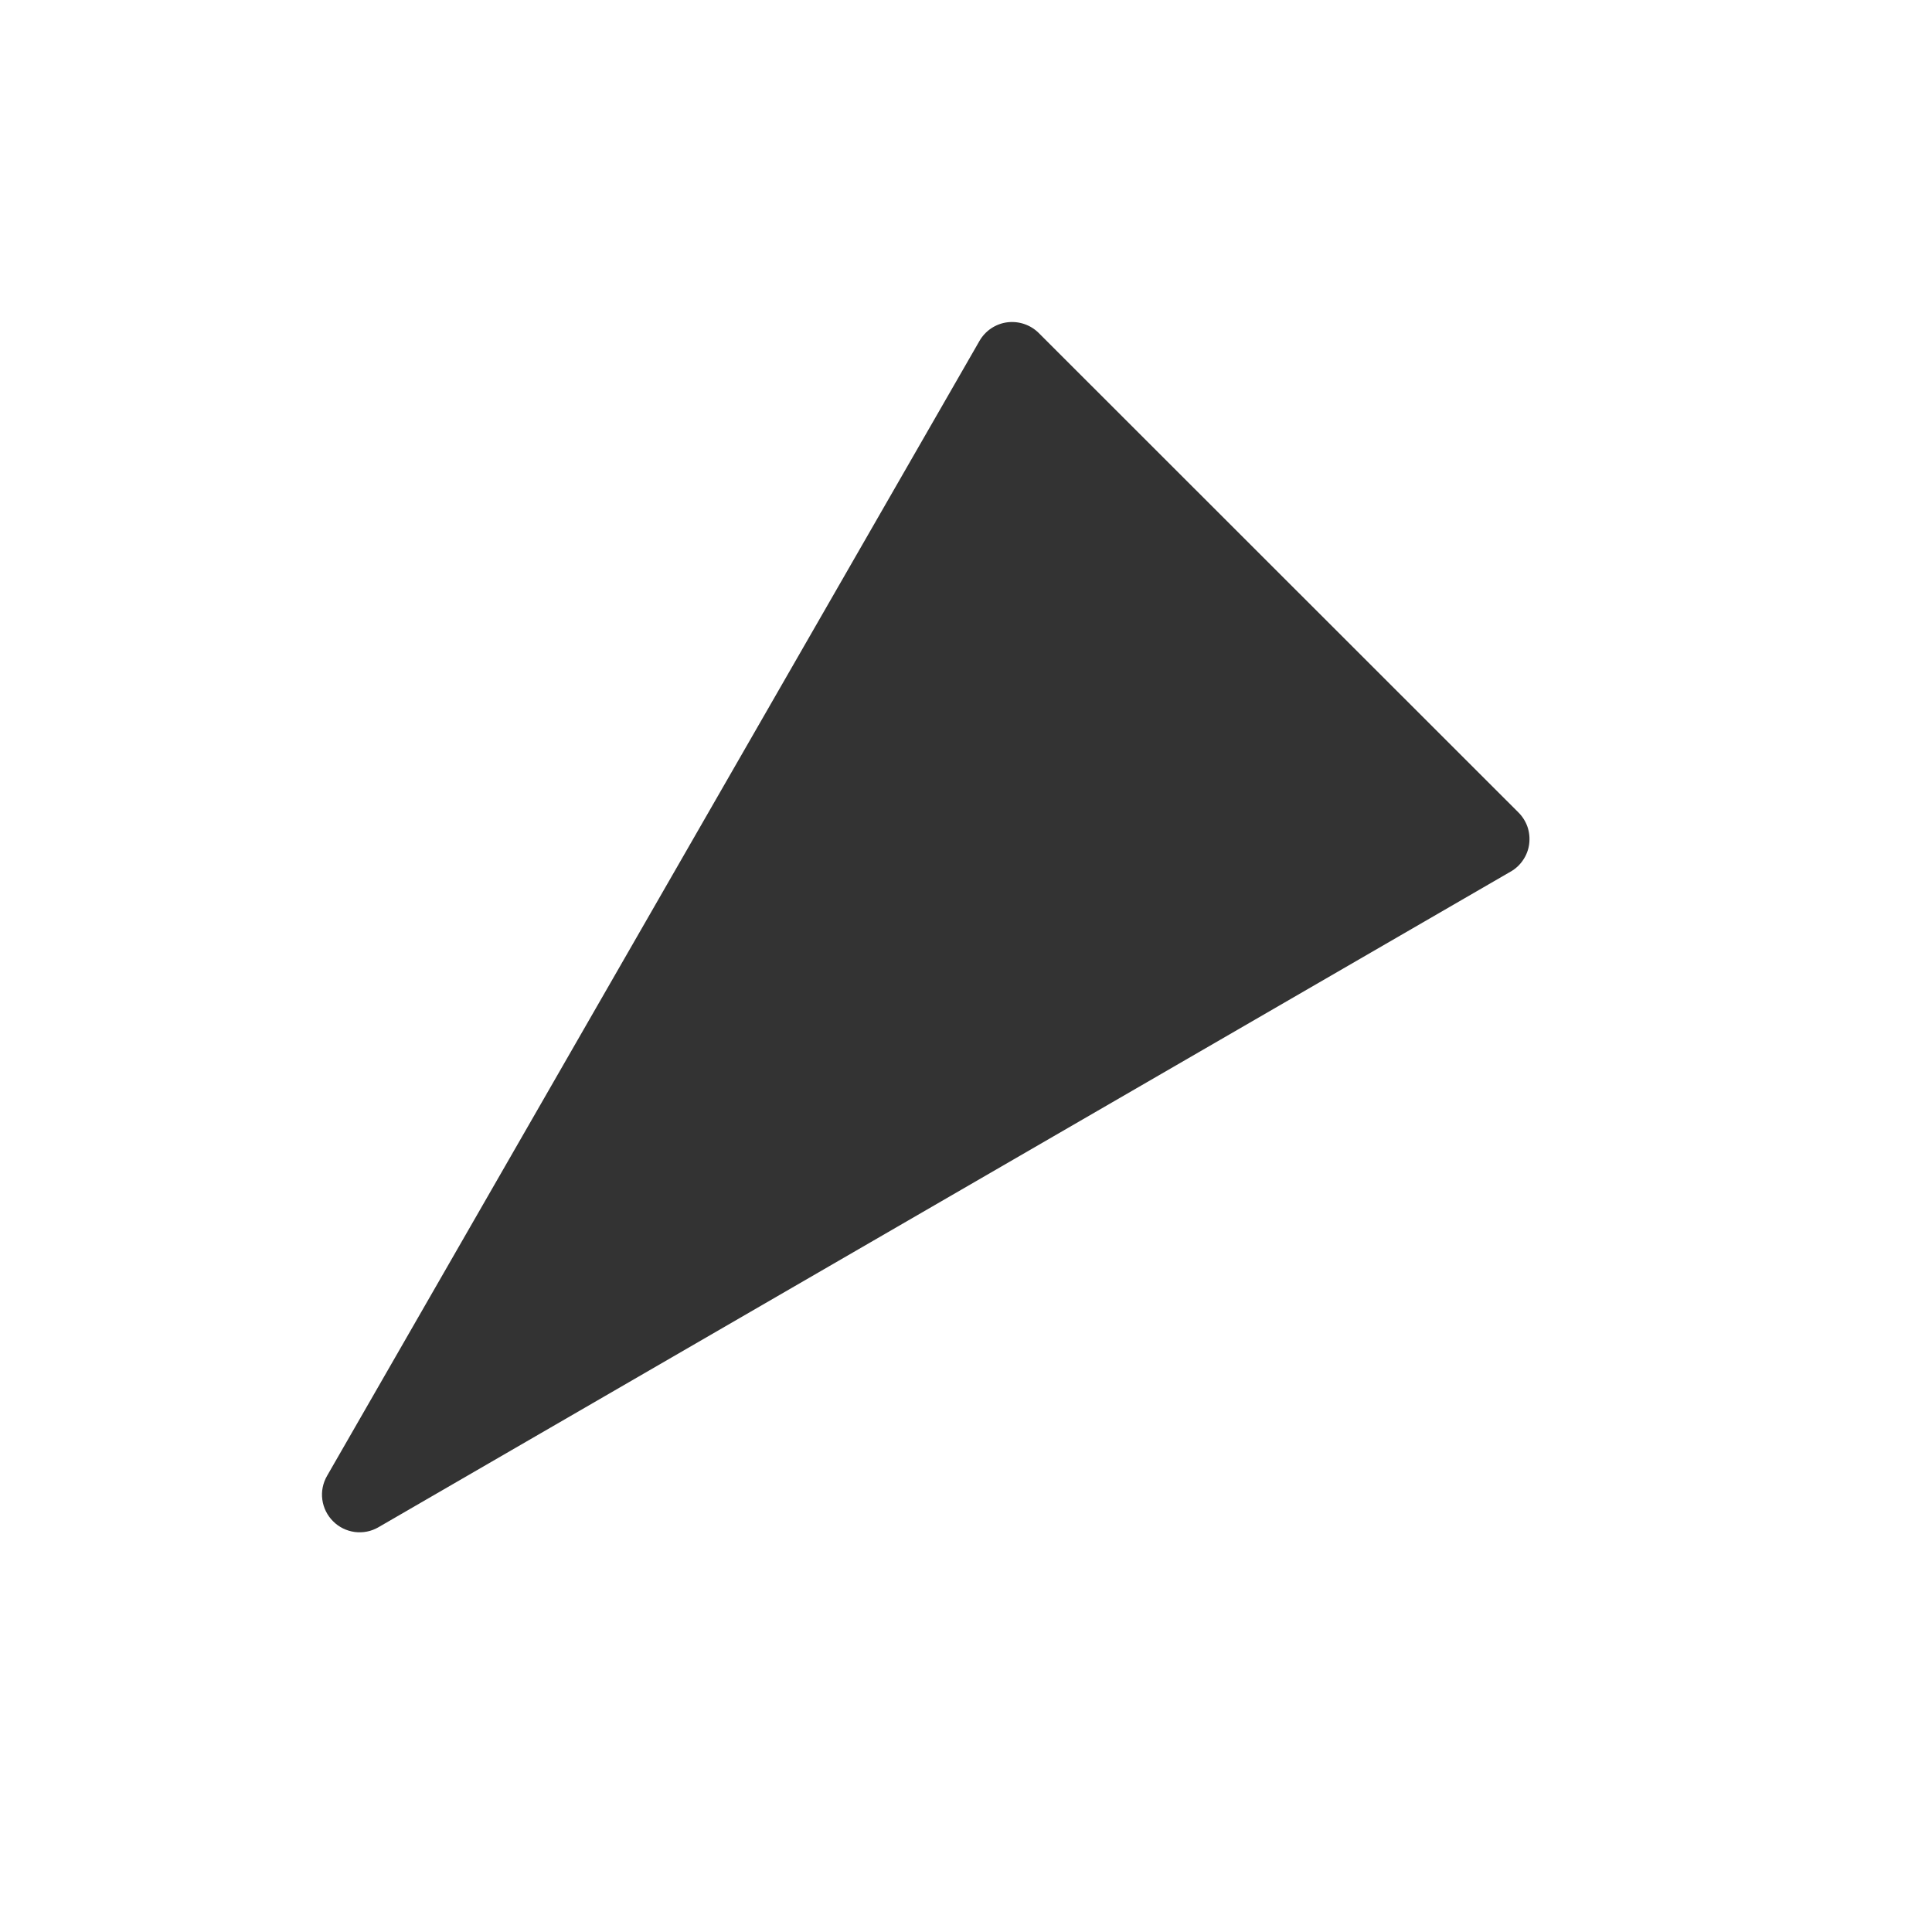
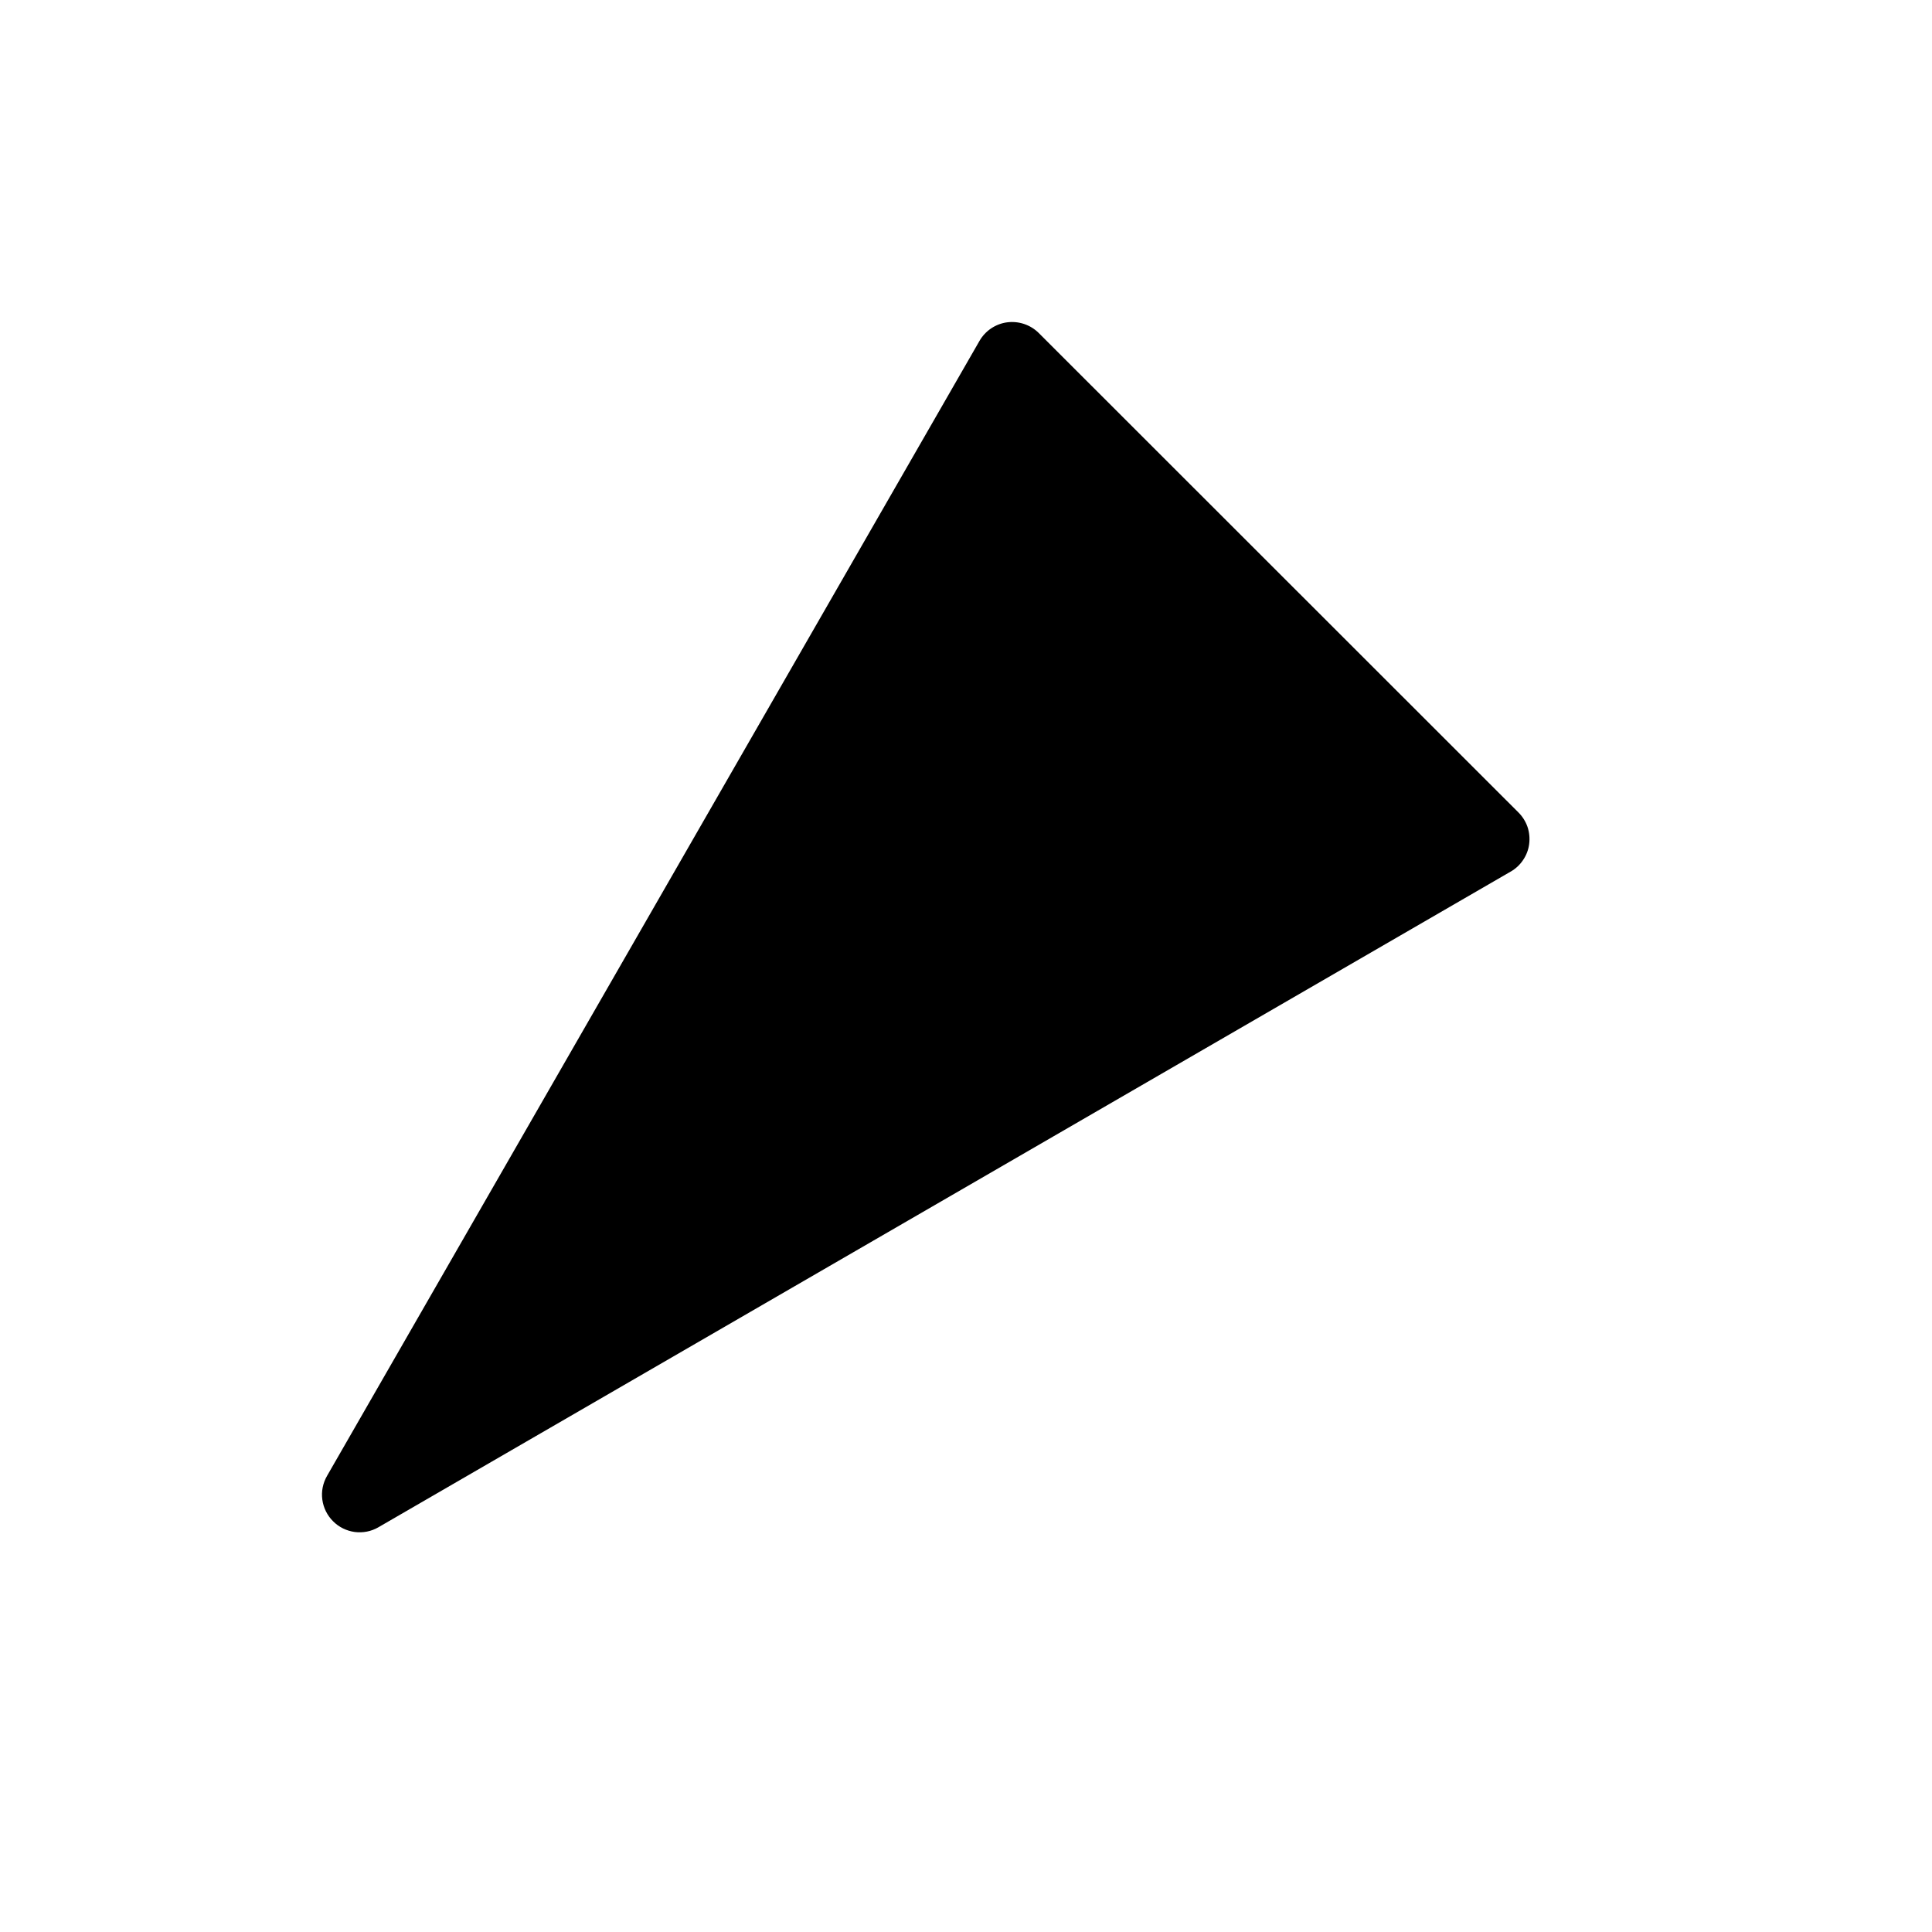
<svg xmlns="http://www.w3.org/2000/svg" width="24" height="24" viewBox="0 0 24 24" fill="none">
-   <path d="M18.763 10.829L4.701 18.972C4.612 19.024 4.509 19.044 4.407 19.031C4.305 19.017 4.21 18.971 4.138 18.898C4.065 18.826 4.018 18.731 4.004 18.629C3.99 18.527 4.011 18.424 4.062 18.335L12.168 4.234C12.204 4.172 12.253 4.119 12.313 4.079C12.373 4.039 12.441 4.013 12.512 4.004C12.583 3.995 12.655 4.002 12.723 4.025C12.791 4.048 12.853 4.086 12.904 4.137L18.86 10.09C18.912 10.141 18.951 10.203 18.975 10.271C18.998 10.339 19.005 10.412 18.996 10.484C18.987 10.556 18.961 10.624 18.92 10.684C18.88 10.744 18.826 10.794 18.763 10.829Z" fill="#333333" />
+   <path d="M18.763 10.829L4.701 18.972C4.612 19.024 4.509 19.044 4.407 19.031C4.305 19.017 4.21 18.971 4.138 18.898C4.065 18.826 4.018 18.731 4.004 18.629C3.99 18.527 4.011 18.424 4.062 18.335L12.168 4.234C12.204 4.172 12.253 4.119 12.313 4.079C12.373 4.039 12.441 4.013 12.512 4.004C12.583 3.995 12.655 4.002 12.723 4.025C12.791 4.048 12.853 4.086 12.904 4.137L18.86 10.09C18.912 10.141 18.951 10.203 18.975 10.271C18.998 10.339 19.005 10.412 18.996 10.484C18.987 10.556 18.961 10.624 18.92 10.684C18.88 10.744 18.826 10.794 18.763 10.829Z" fill="currentColor" />
</svg>
